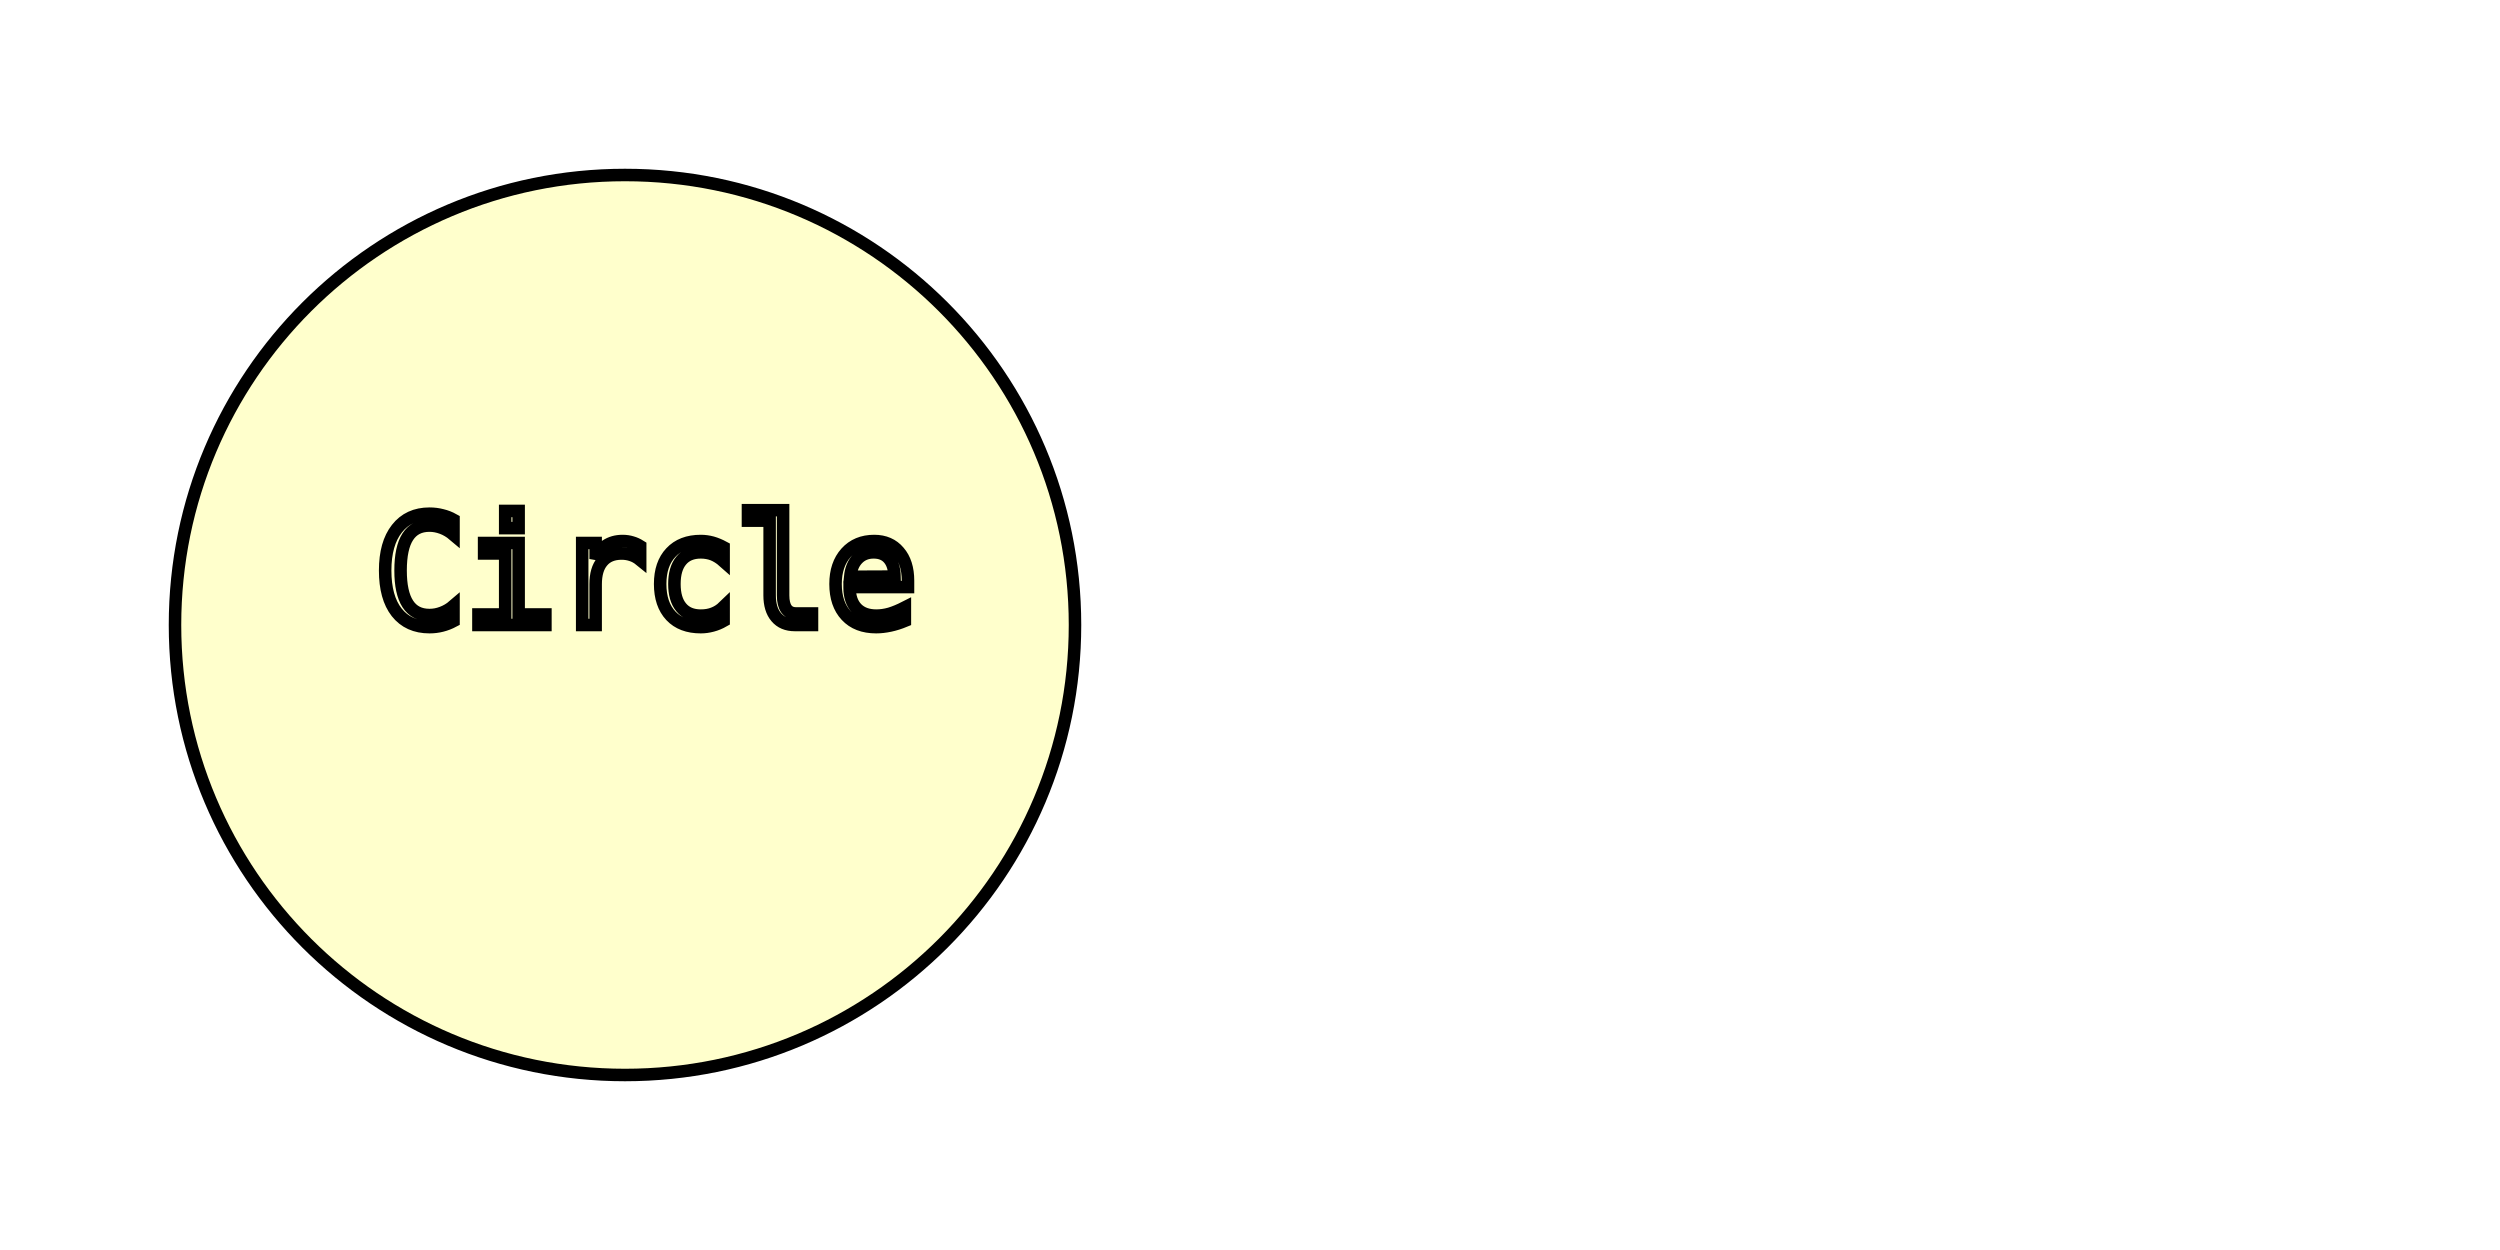
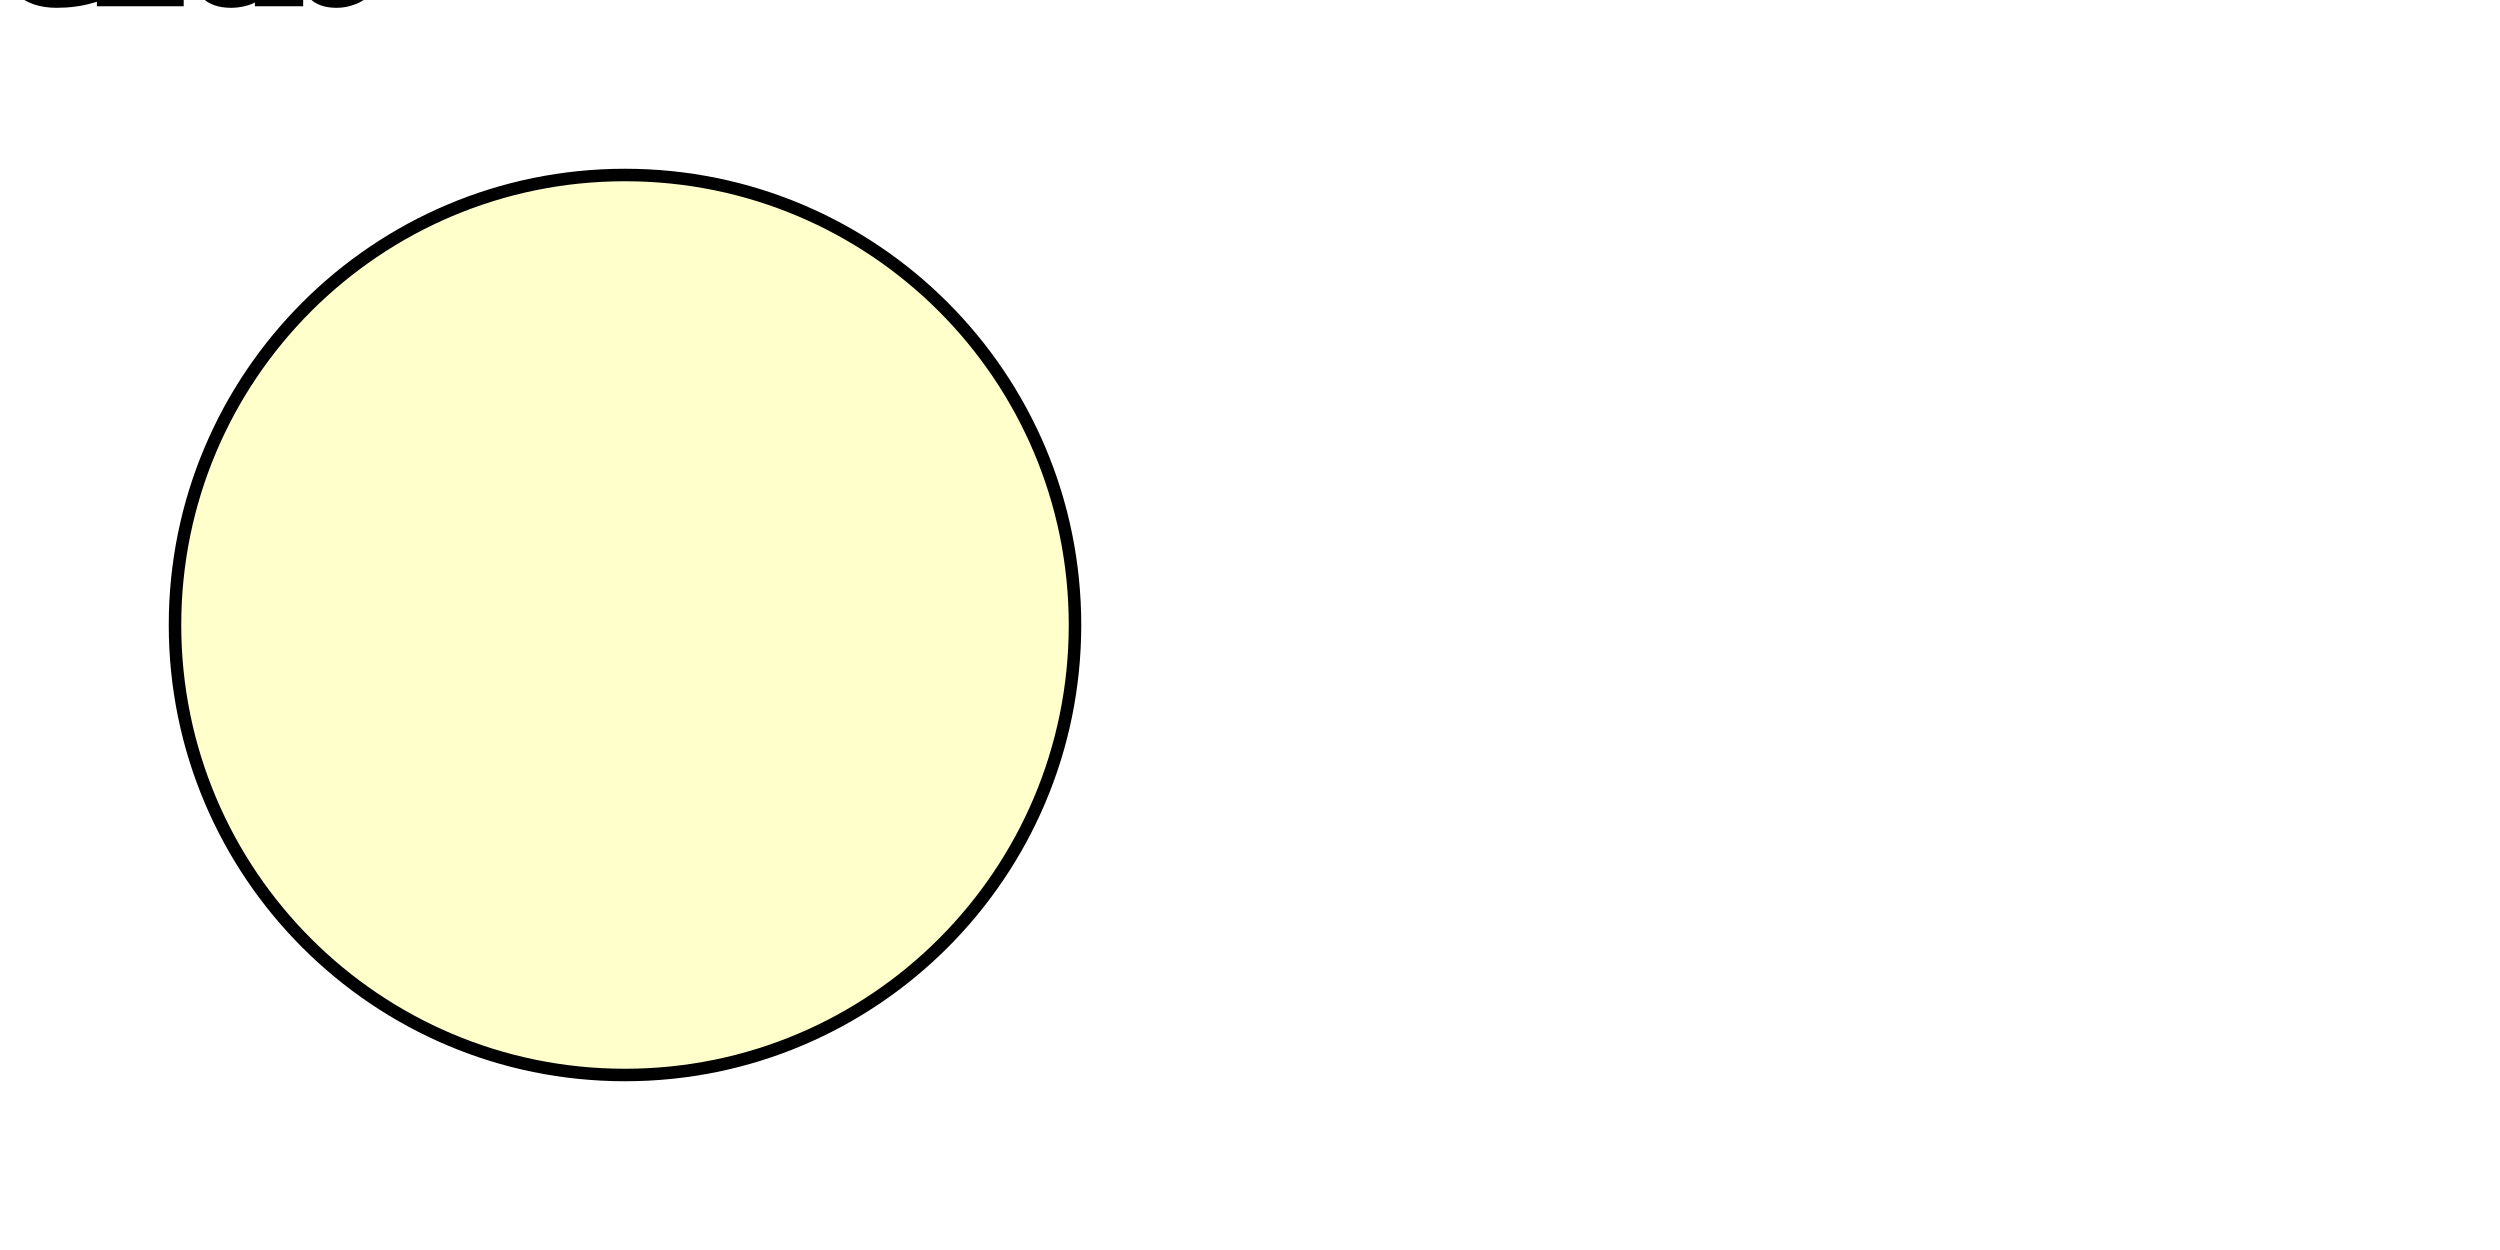
<svg xmlns="http://www.w3.org/2000/svg" width="200" height="100">
  <circle cx="50" cy="50" r="36" style="fill:#ffffcc;stroke:black;stroke-width:1" />
-   <text x="30" y="50" font-family="monospace" style="fill:#ffffcc;stroke:black;stroke-width:1">Circle</text>
+   <text x="0" y="0" style="stroke:black;stroke-width:1">Circle</text>
</svg>
